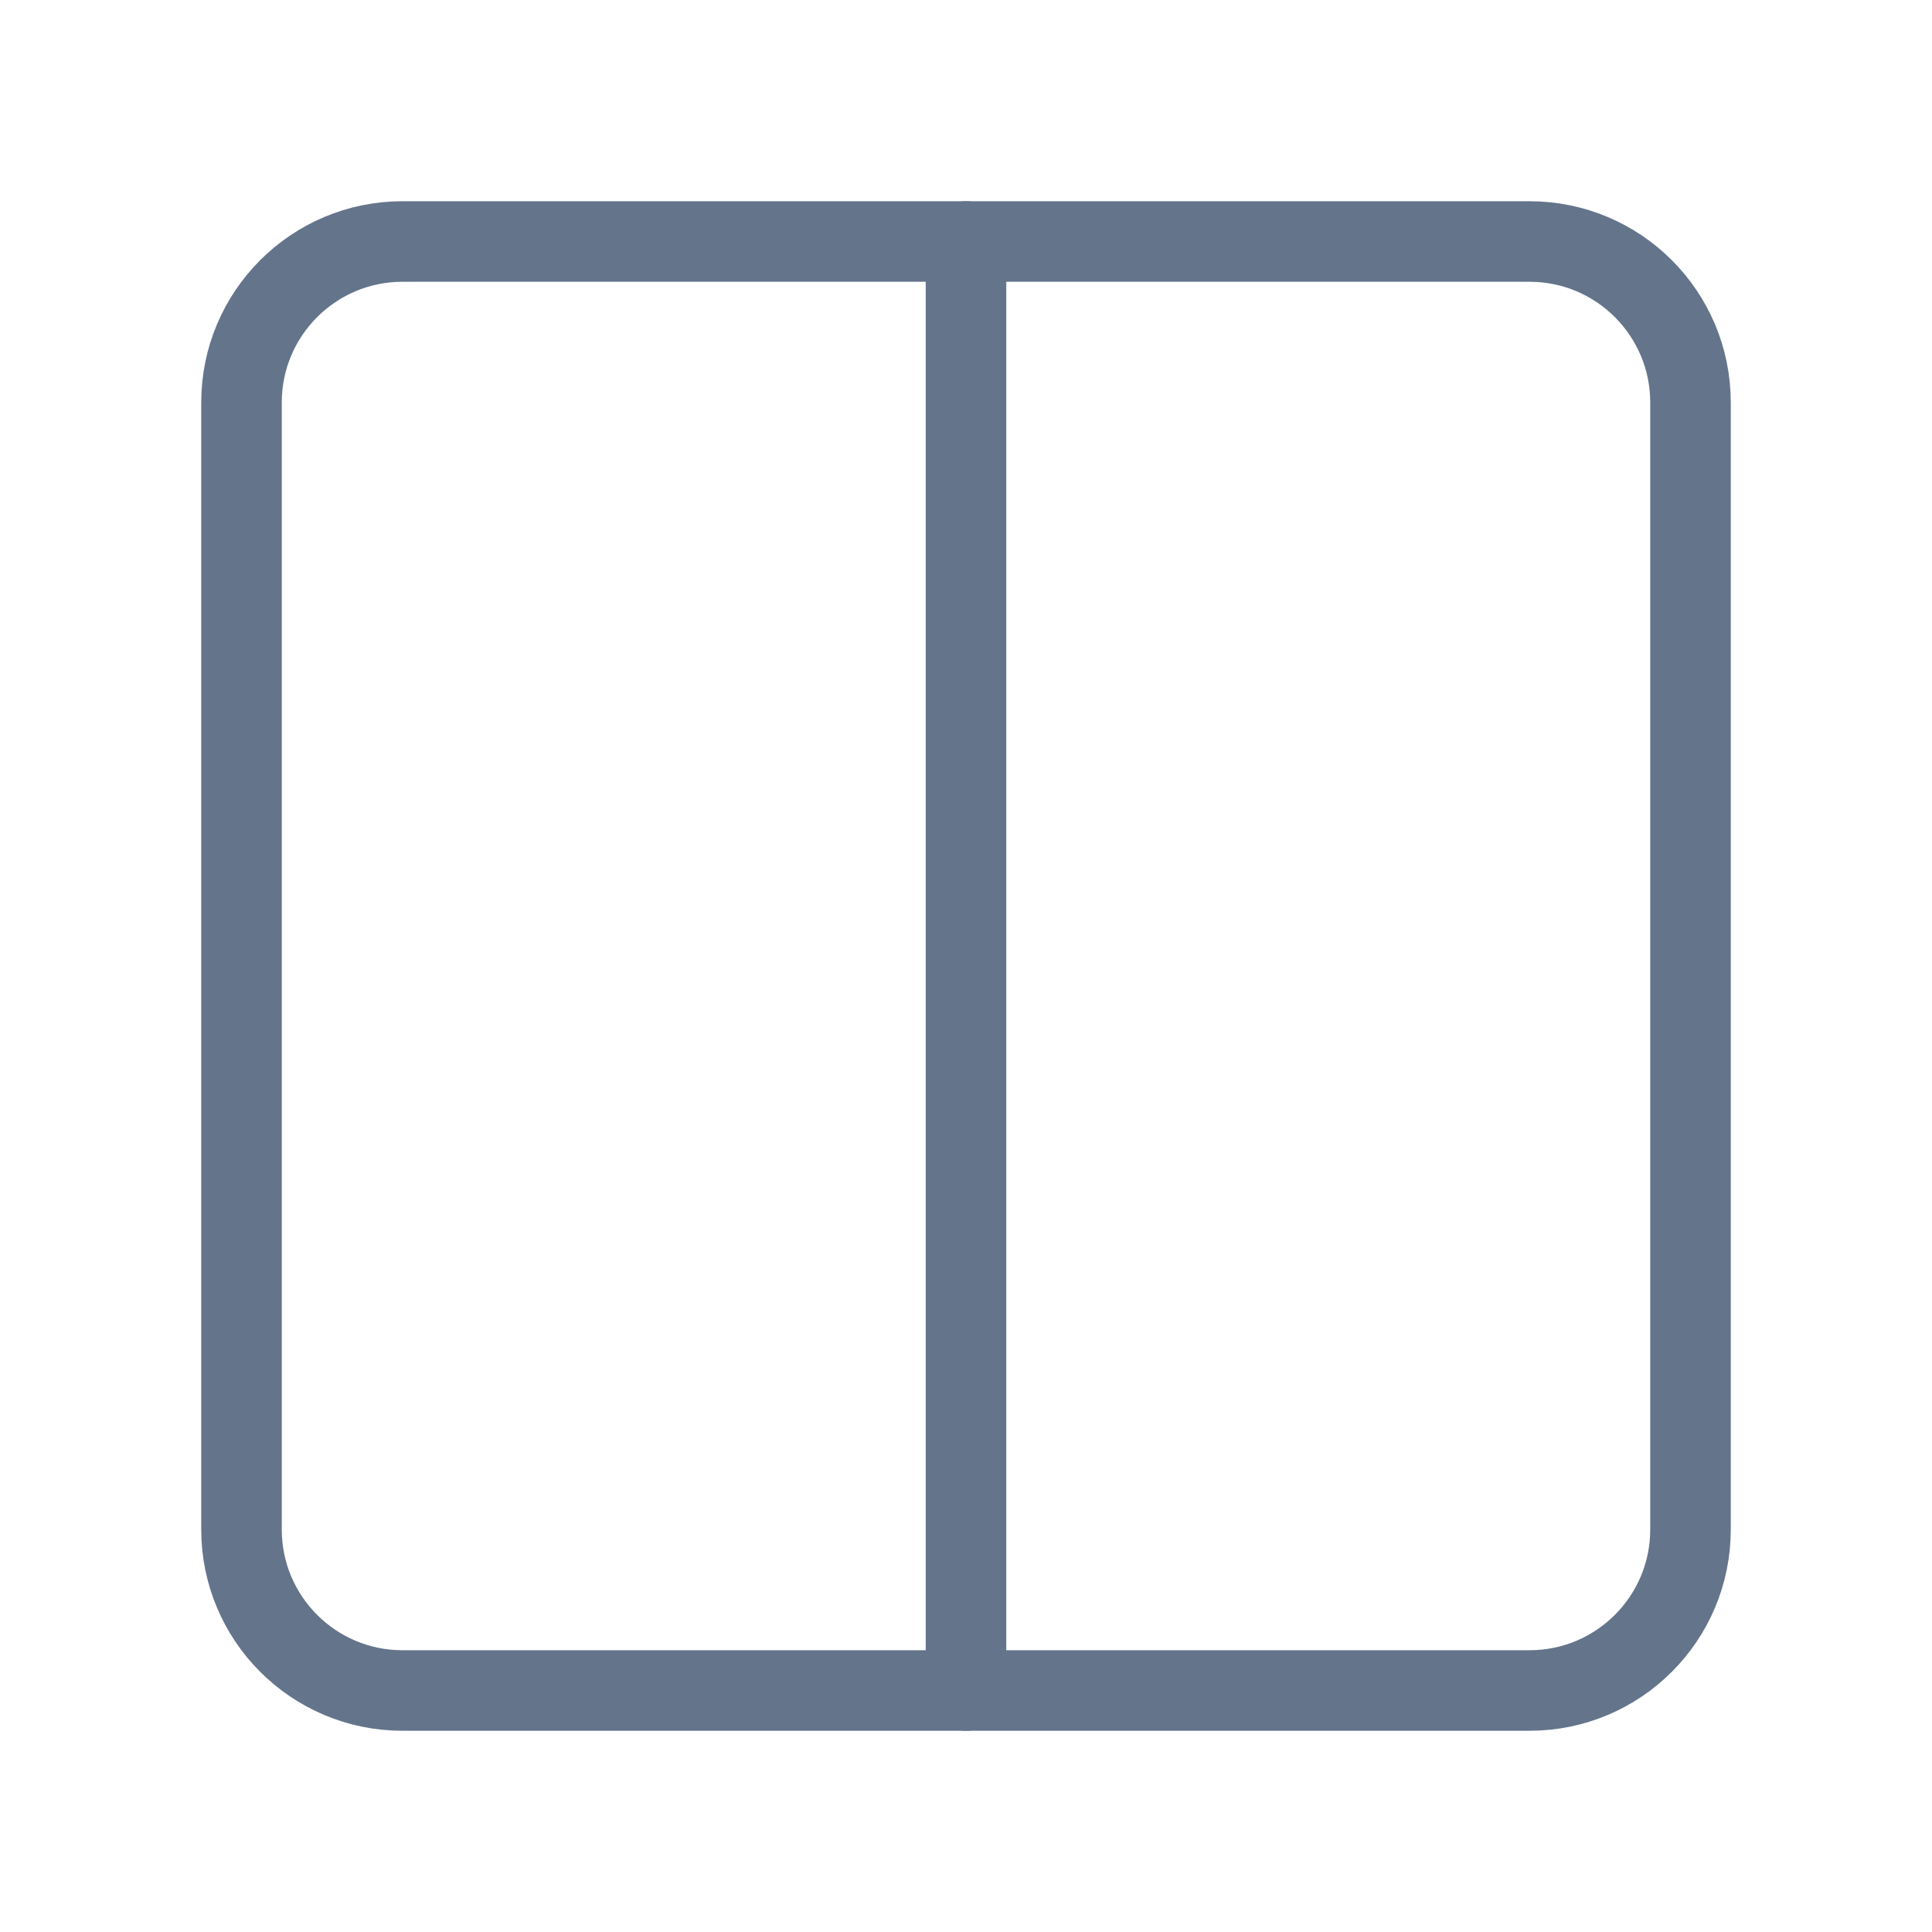
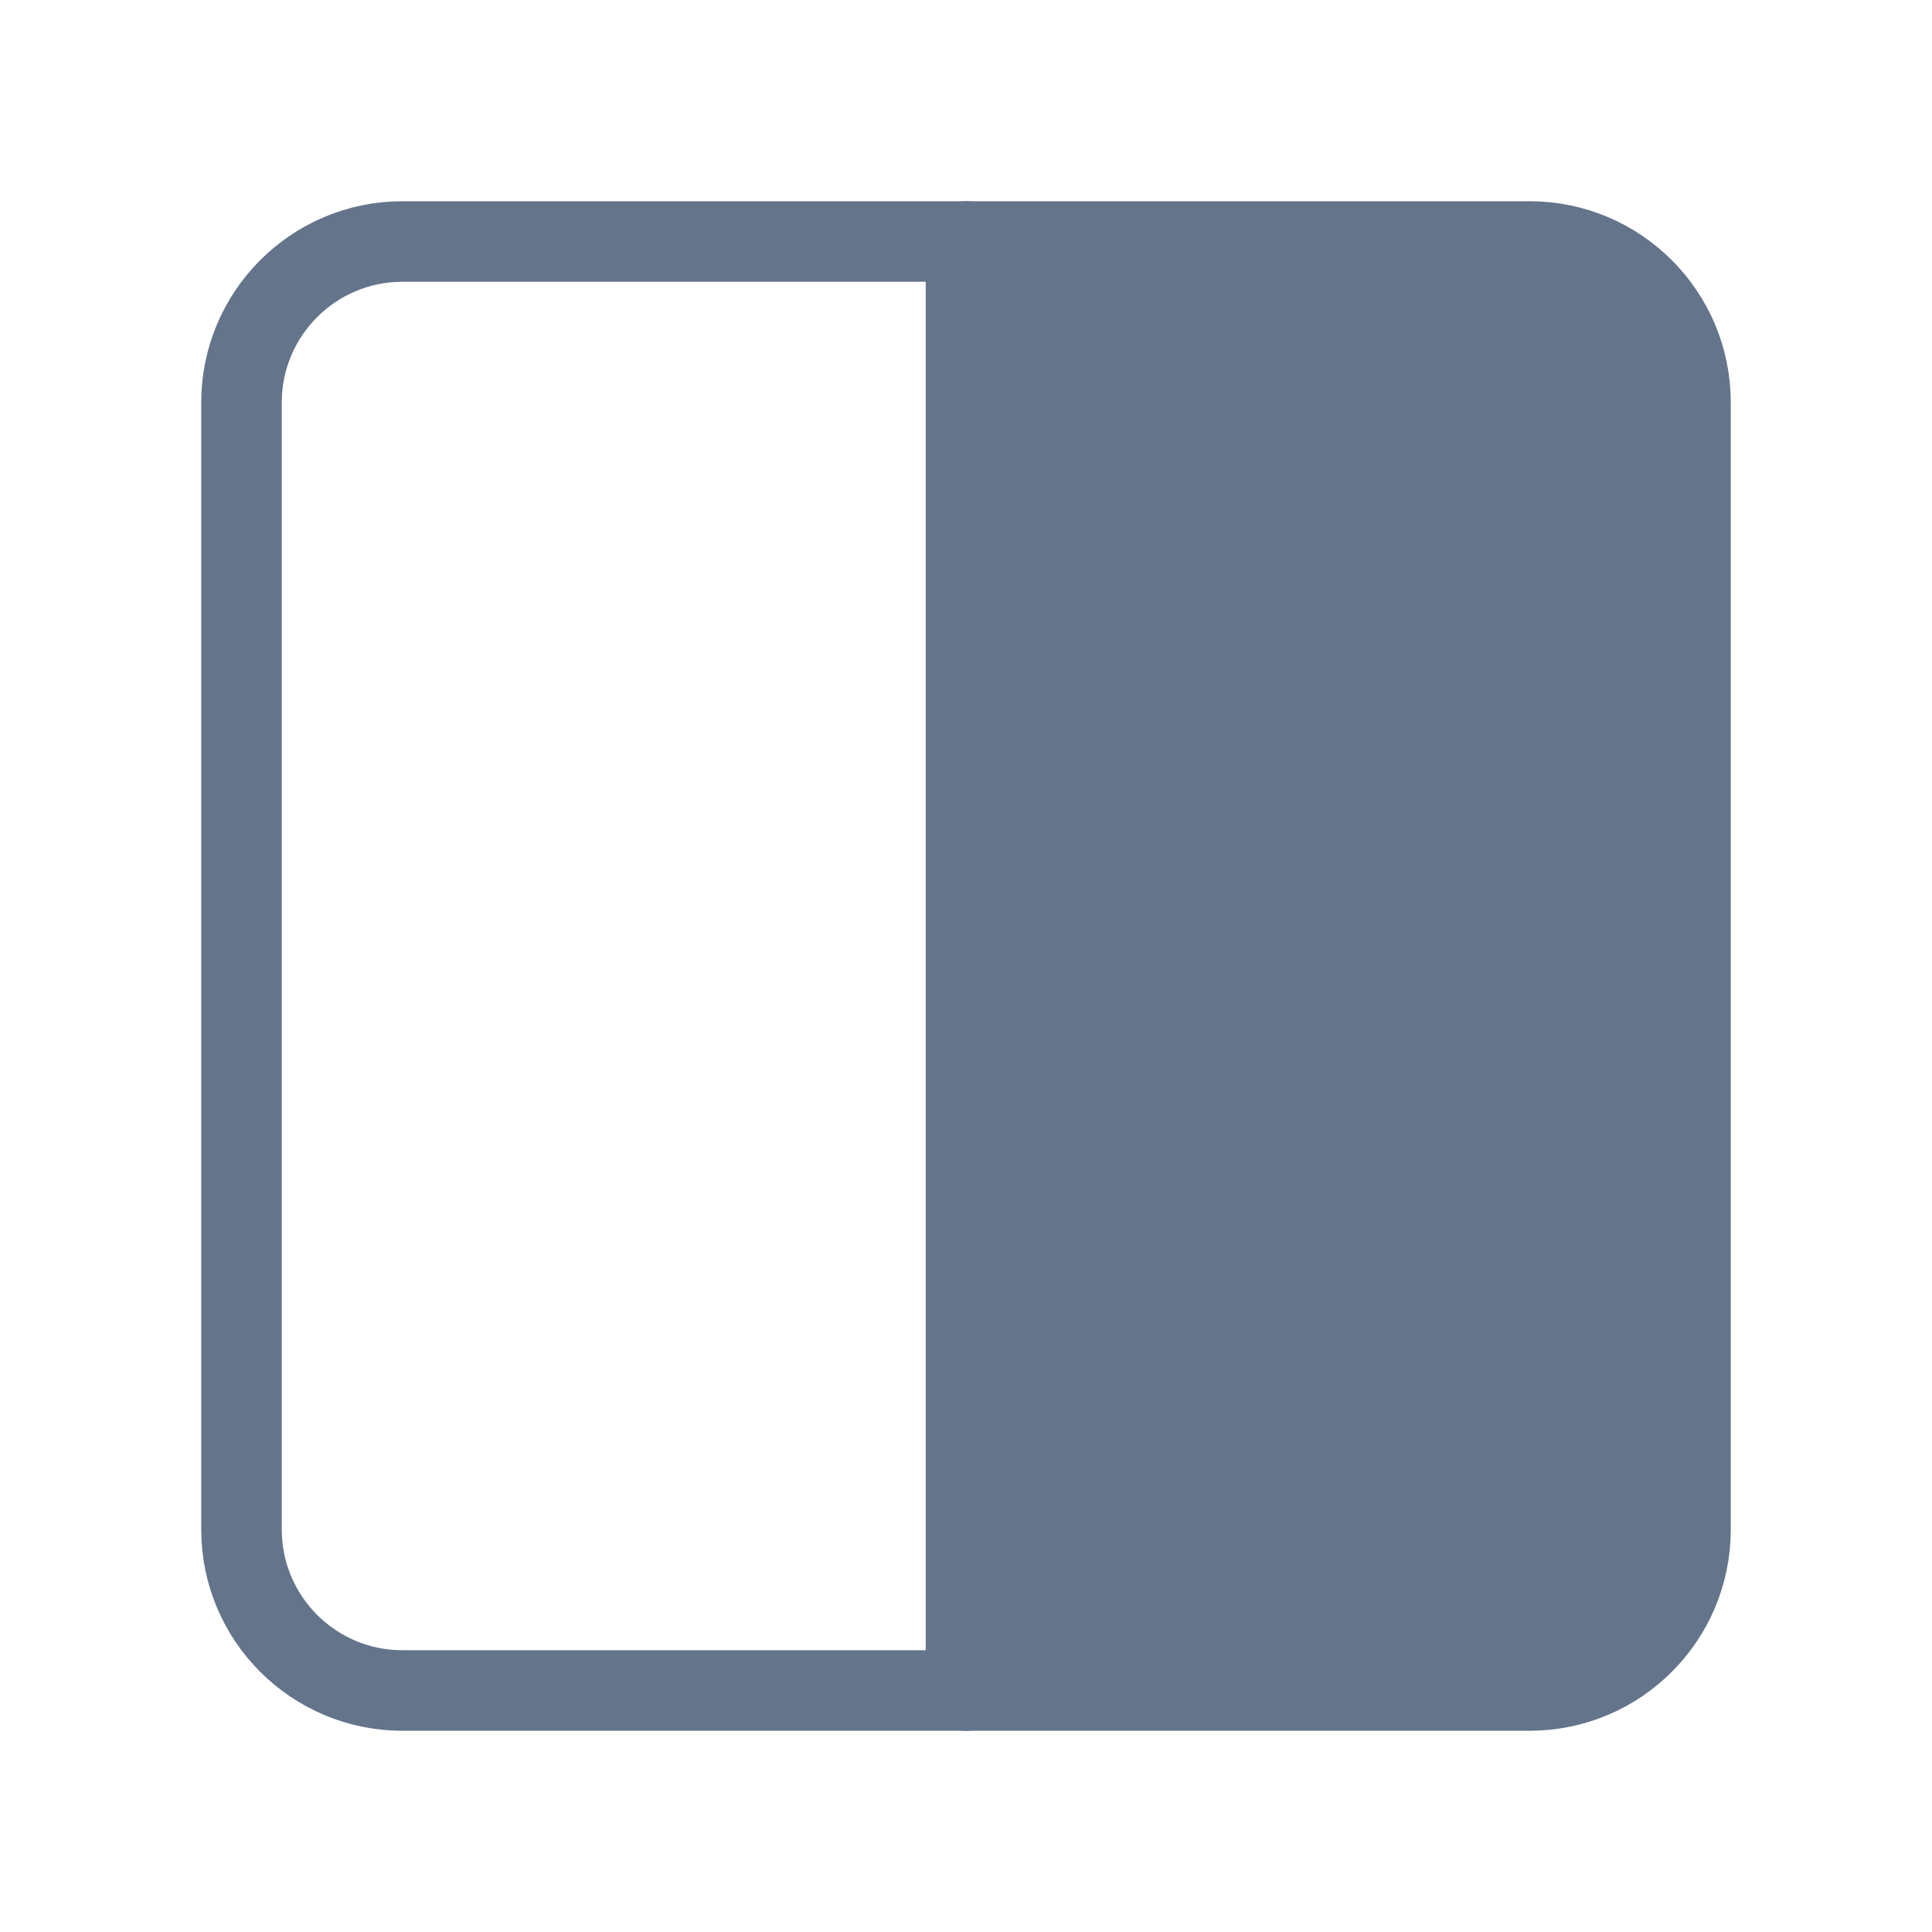
<svg xmlns="http://www.w3.org/2000/svg" width="16" height="16" viewBox="0 0 16 16" fill="none">
  <path d="M12.667 2H3.333C2.597 2 2 2.597 2 3.333V12.667C2 13.403 2.597 14 3.333 14H12.667C13.403 14 14 13.403 14 12.667V3.333C14 2.597 13.403 2 12.667 2Z" stroke="#64748B" stroke-width="0.667" stroke-linecap="round" stroke-linejoin="round" />
  <path d="M8 2V14" stroke="#64748B" stroke-width="0.667" stroke-linecap="round" stroke-linejoin="round" />
+   <rect x="8" y="2" width="6" height="12" rx="1" fill="#64748B" />
</svg>
